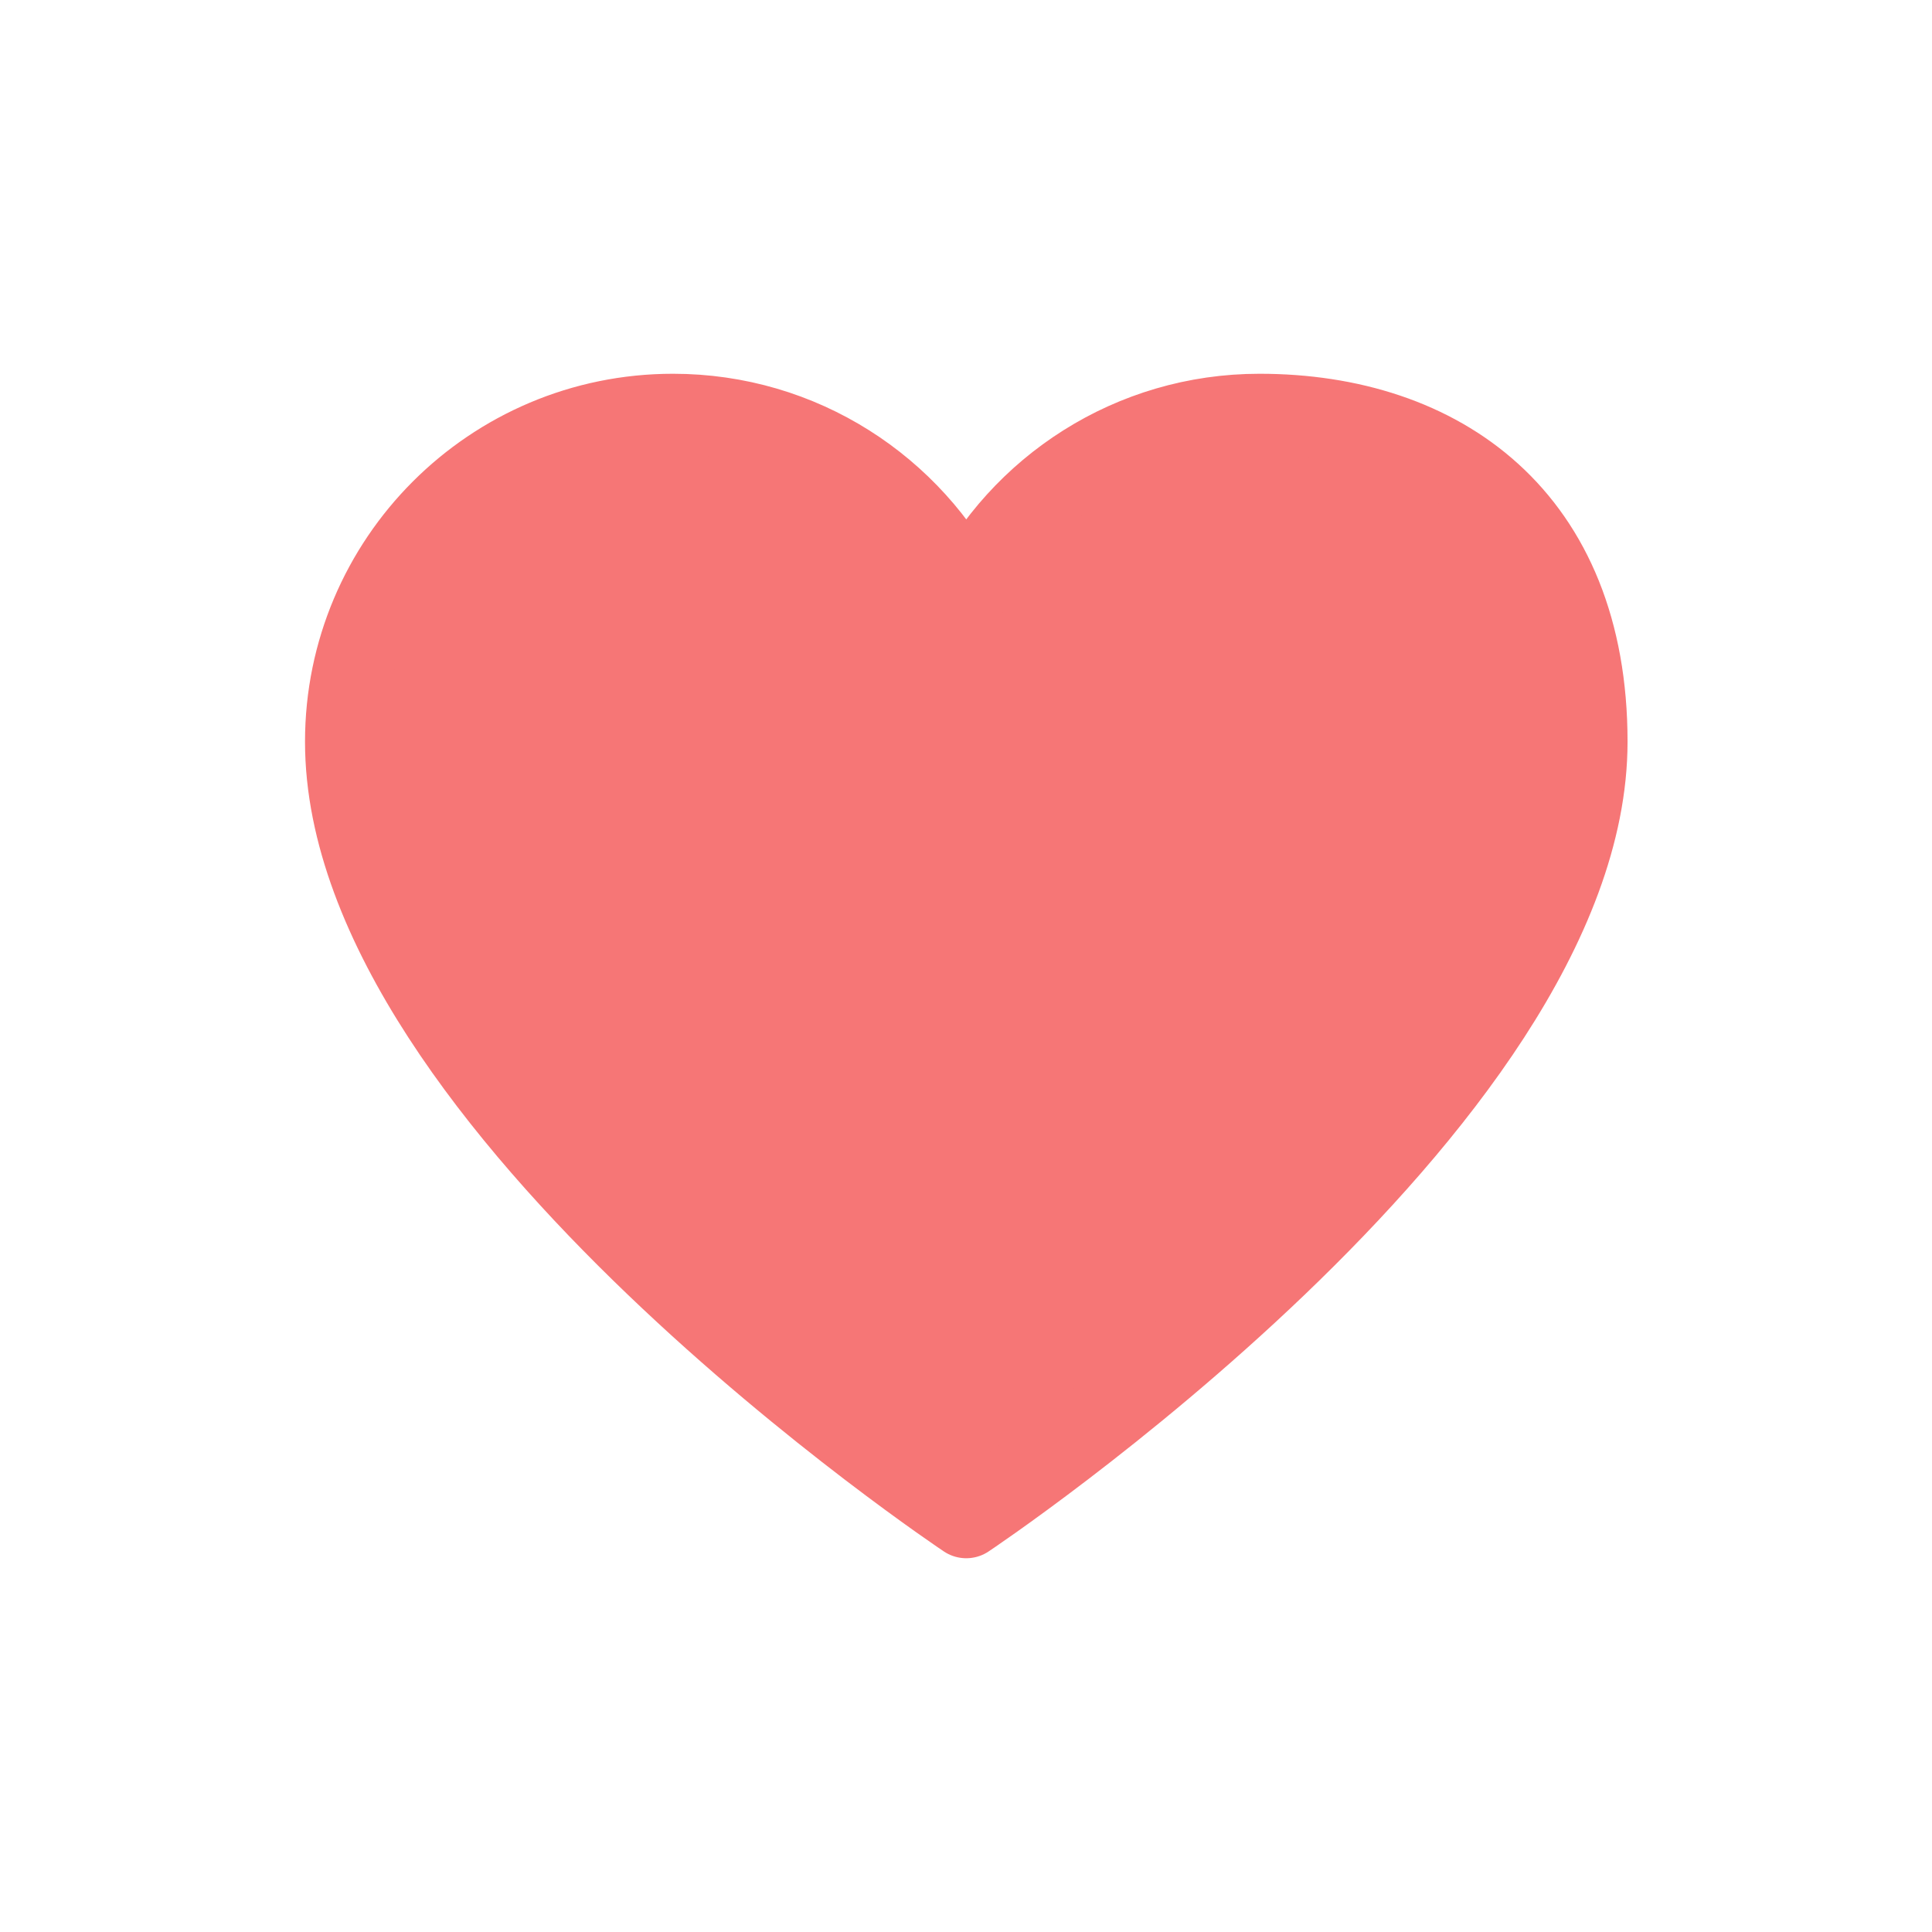
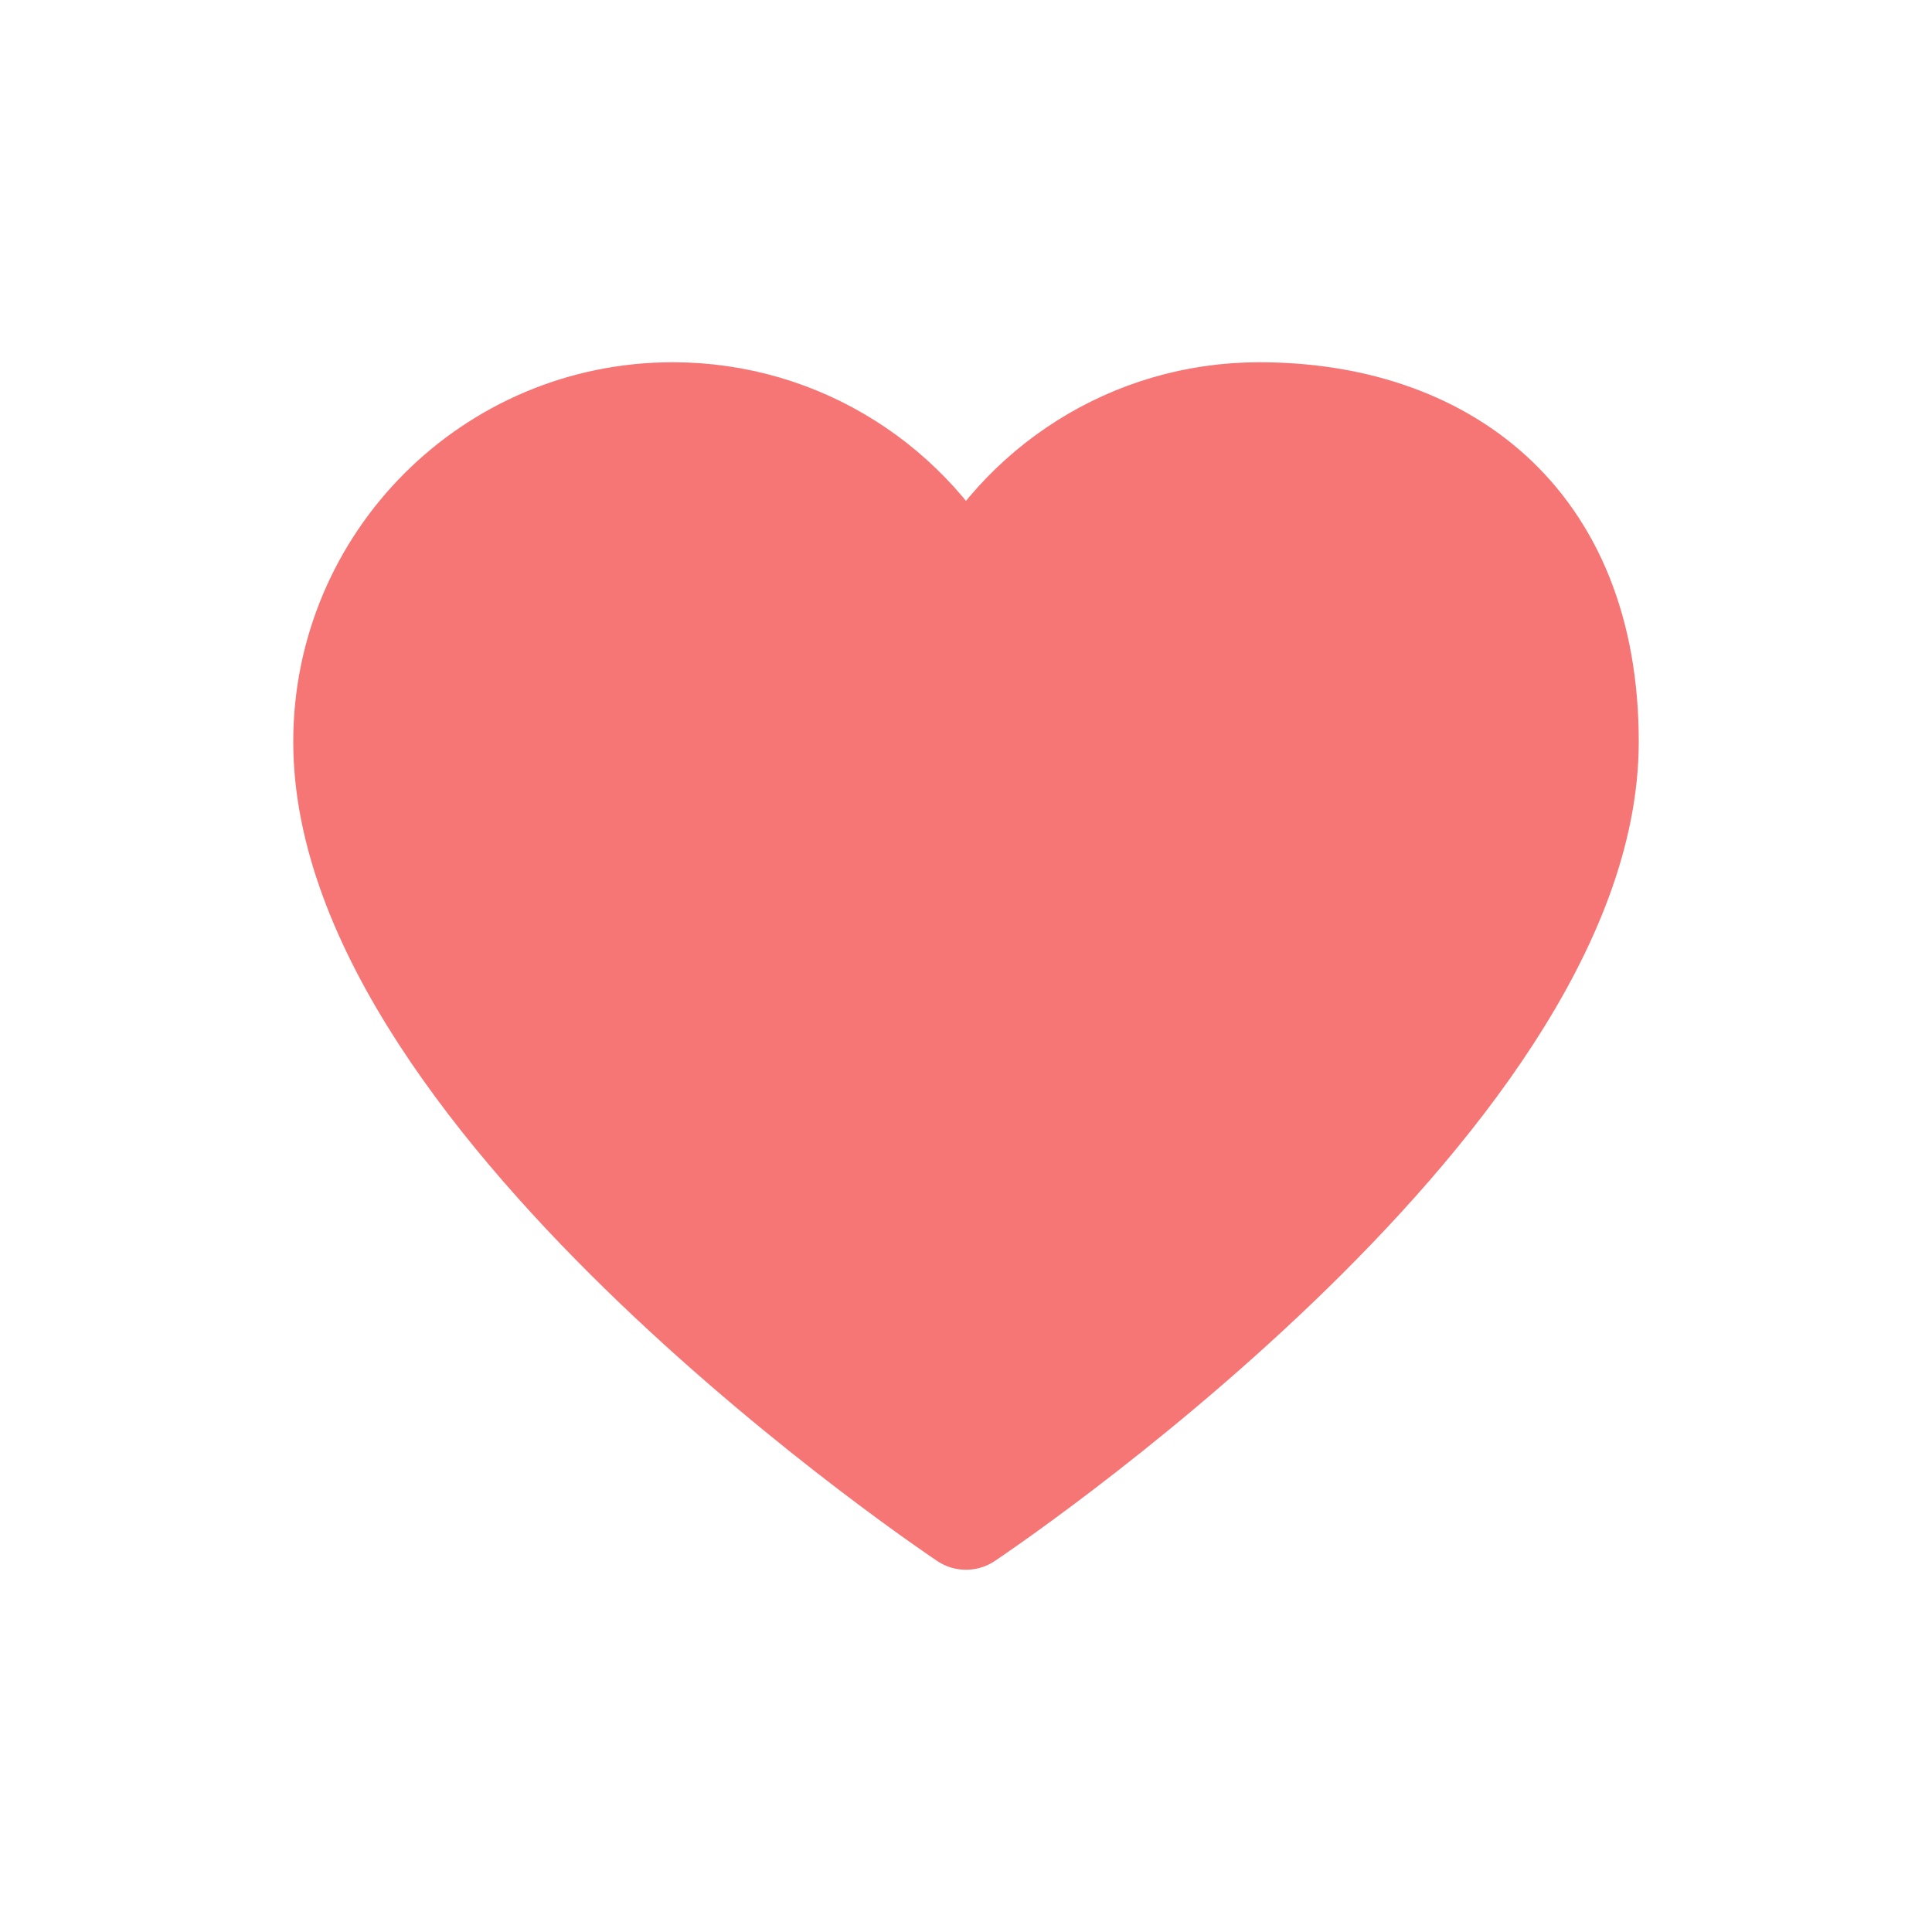
- <svg xmlns="http://www.w3.org/2000/svg" width="24" height="24" viewBox="0 0 24 24" fill="none">
-   <path d="M8.36 5.143C6.112 5.143 4.289 6.966 4.289 9.214C4.289 13.714 12.003 18.857 12.003 18.857C12.003 18.857 19.718 13.714 19.718 9.214C19.718 6.428 17.895 5.143 15.646 5.143C14.052 5.143 12.672 6.059 12.003 7.393C11.335 6.059 9.955 5.143 8.36 5.143Z" fill="#F67676" stroke="#F67676" stroke-linecap="round" stroke-linejoin="round" />
+ <svg xmlns="http://www.w3.org/2000/svg" width="28" height="28" viewBox="0 0 28 28" fill="none">
+   <path d="M9.75 6C7.127 6 5 8.127 5 10.75C5 16 14 22 14 22C14 22 23 16 23 10.75C23 7.5 20.873 6 18.25 6C16.39 6 14.78 7.069 14 8.626C13.22 7.069 11.61 6 9.75 6Z" fill="#F67676" stroke="#F67676" stroke-width="1.5" stroke-linecap="round" stroke-linejoin="round" />
</svg>
